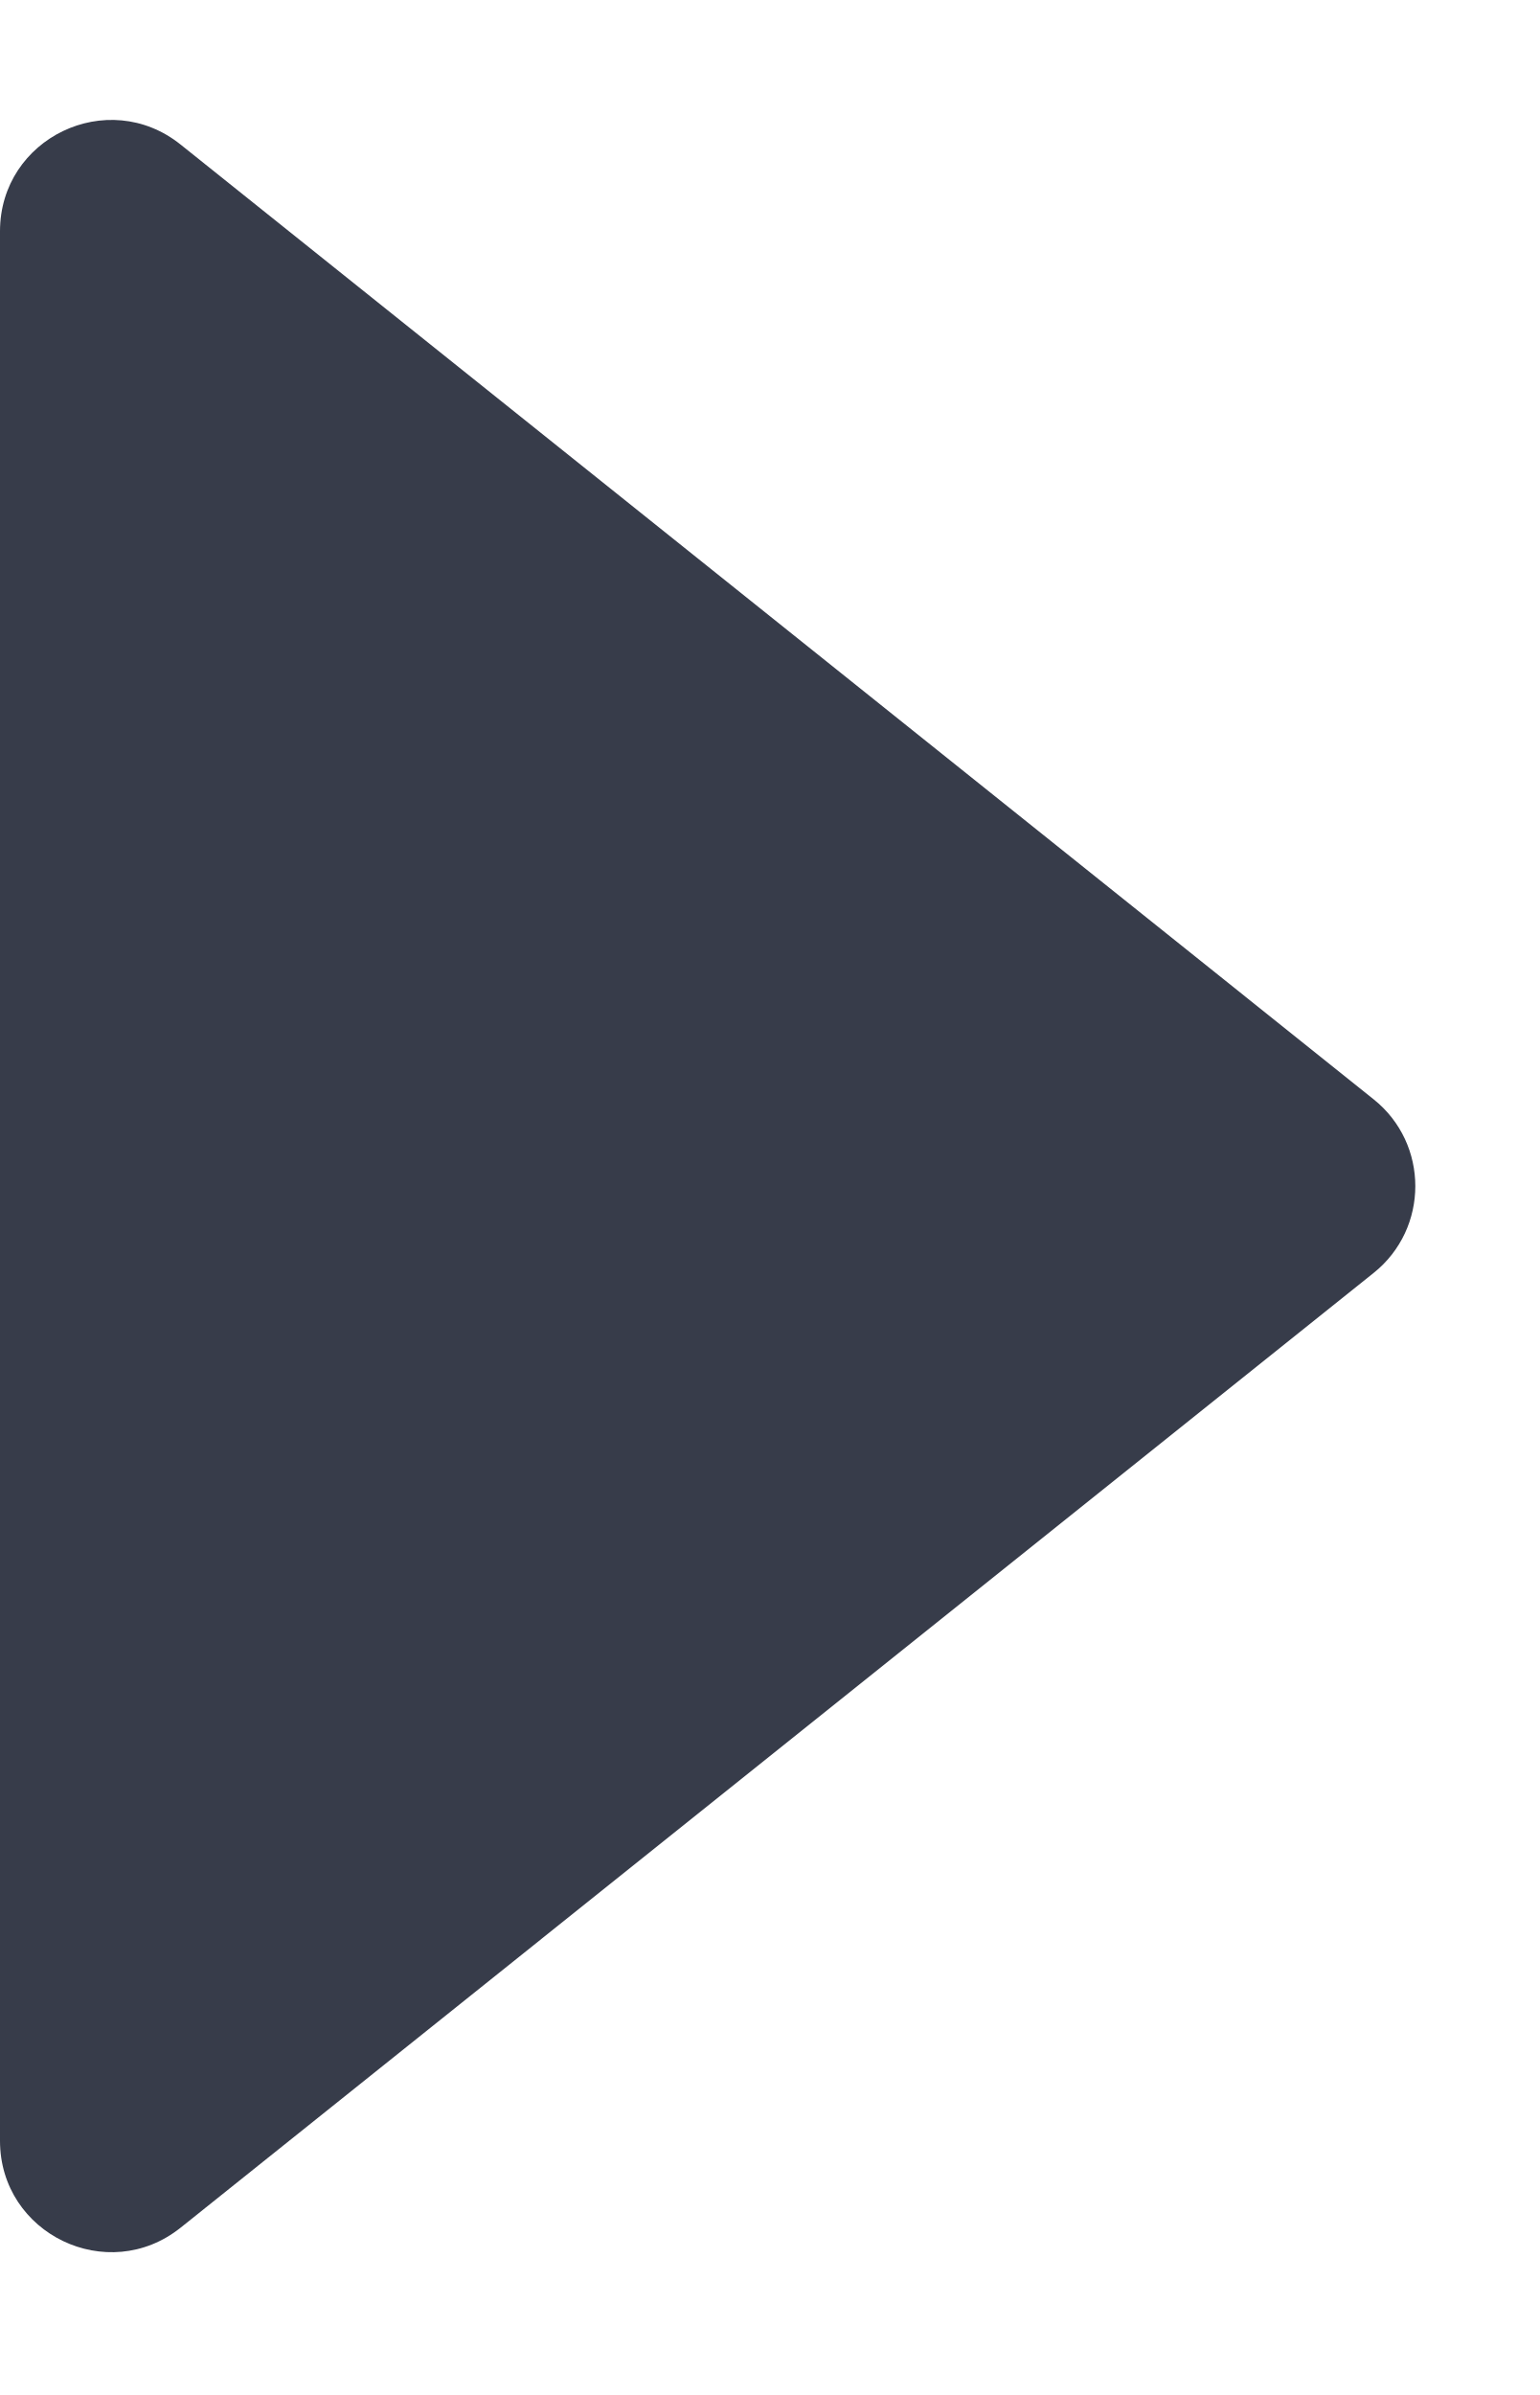
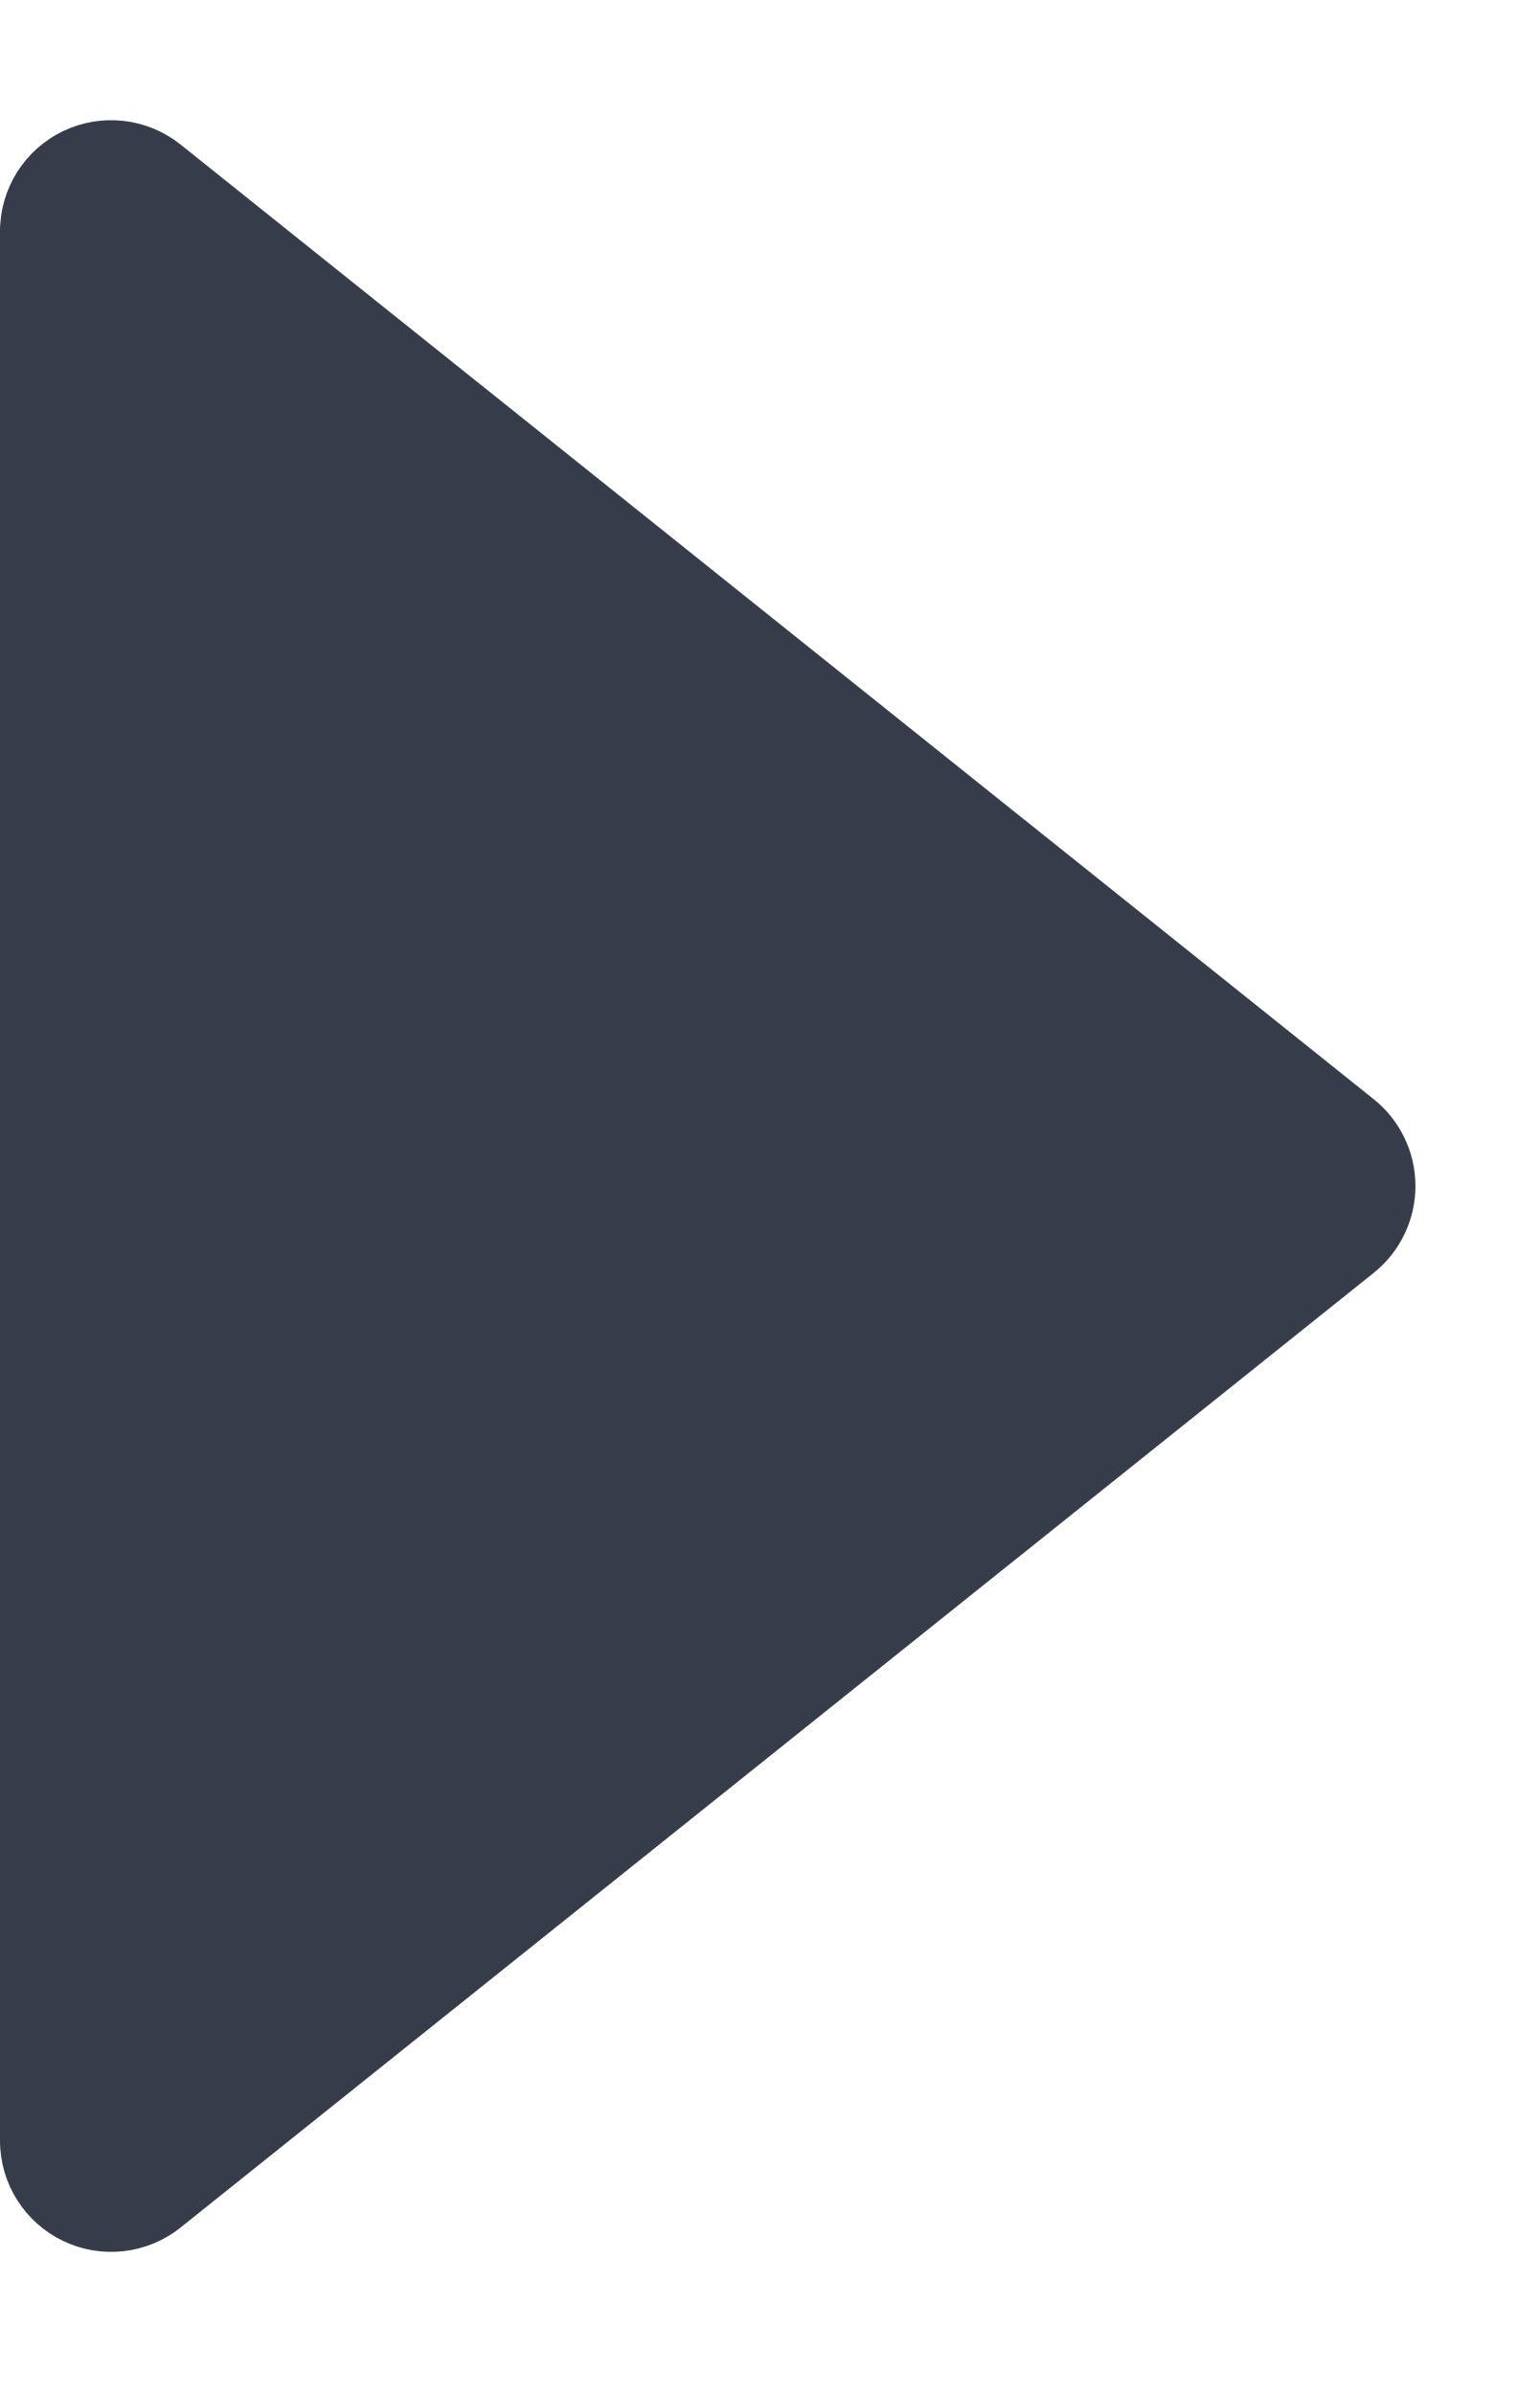
- <svg xmlns="http://www.w3.org/2000/svg" width="9" height="14" viewBox="0 0 9 14" fill="none">
-   <path fill-rule="evenodd" clip-rule="evenodd" d="M0 1.352C0 0.807 0.63 0.504 1.056 0.845L8.032 6.426C8.357 6.686 8.357 7.181 8.032 7.441L1.056 13.022C0.63 13.362 0 13.059 0 12.514L0 1.352Z" fill="#373C4A" />
+ <svg xmlns="http://www.w3.org/2000/svg" width="9" height="14" fill="none">
+   <path fill-rule="evenodd" clip-rule="evenodd" d="M0 1.352A.65.65 0 0 1 1.056.845l6.976 5.58a.65.65 0 0 1 0 1.016l-6.976 5.58A.65.65 0 0 1 0 12.515V1.352Z" fill="#373C4A" />
</svg>
